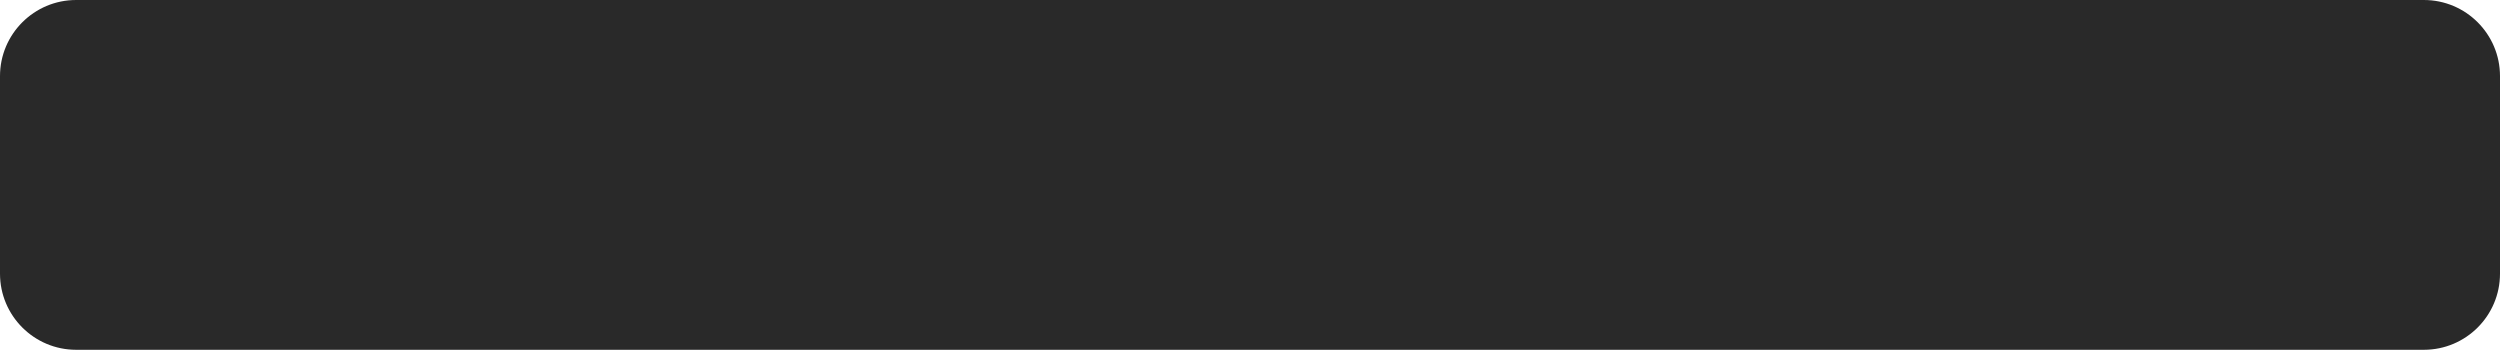
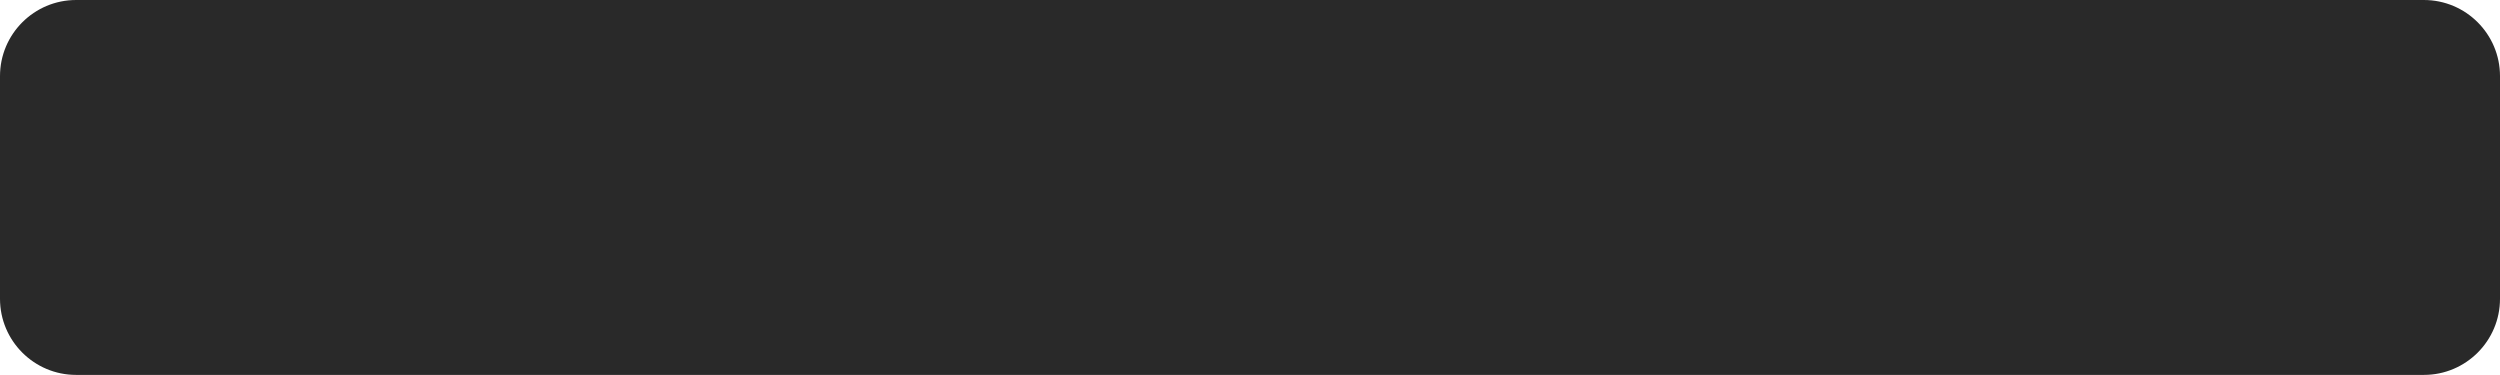
- <svg xmlns="http://www.w3.org/2000/svg" preserveAspectRatio="none" overflow="visible" style="display: block;" width="394" height="55.127" viewBox="0 0 394 55.127" fill="none">
-   <path id="Rectangle 21" d="M0 12C0 5.373 5.373 0 12 0H382C388.627 0 394 5.373 394 12V43.127C394 49.754 388.627 55.127 382 55.127L362.11 55.127H348.835L336 55.127L12 55.127C5.373 55.127 0 49.754 0 43.127V12Z" fill="#292929" />
+ <svg xmlns="http://www.w3.org/2000/svg" preserveAspectRatio="none" overflow="visible" style="display: block;" width="394" height="59.086" viewBox="0 0 394 59.086" fill="none">
+   <path id="Rectangle 21" d="M0 12C0 5.373 5.373 0 12 0H382C388.627 0 394 5.373 394 12V47.086C394 53.714 388.627 59.086 382 59.086H362.11H348.835L336 59.086L12 59.086C5.373 59.086 0 53.714 0 47.086V12Z" fill="#292929" />
</svg>
